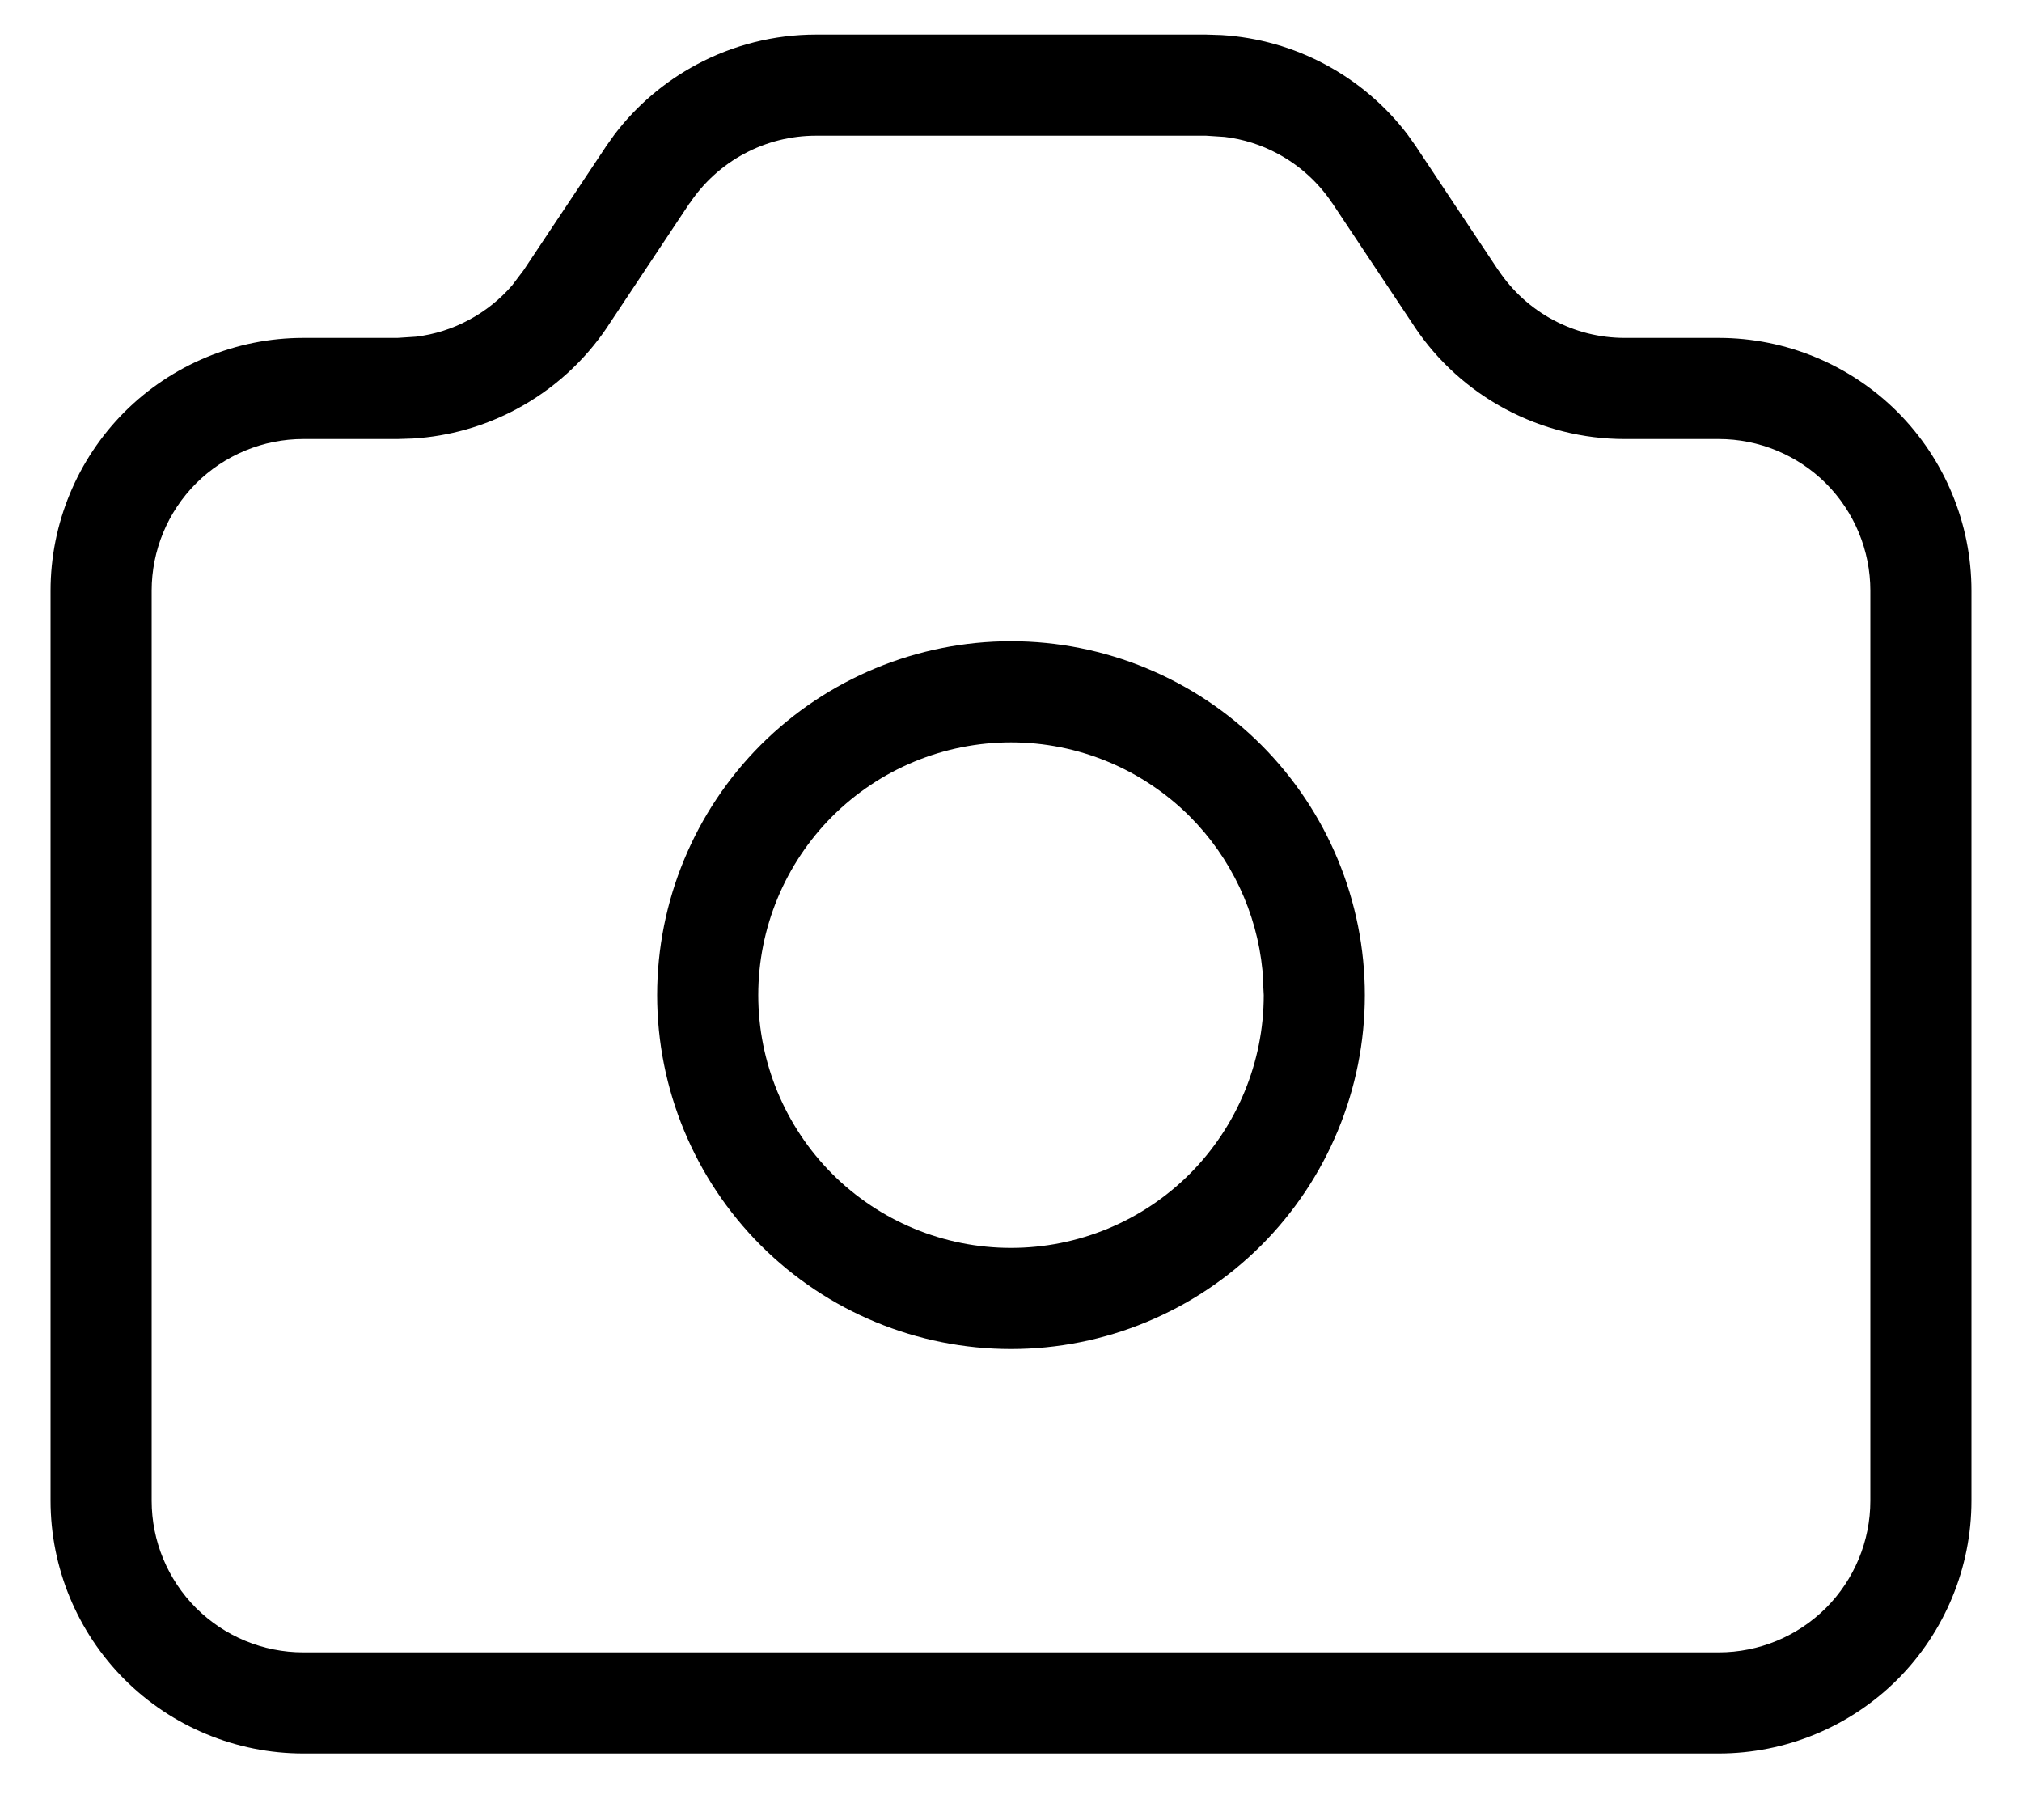
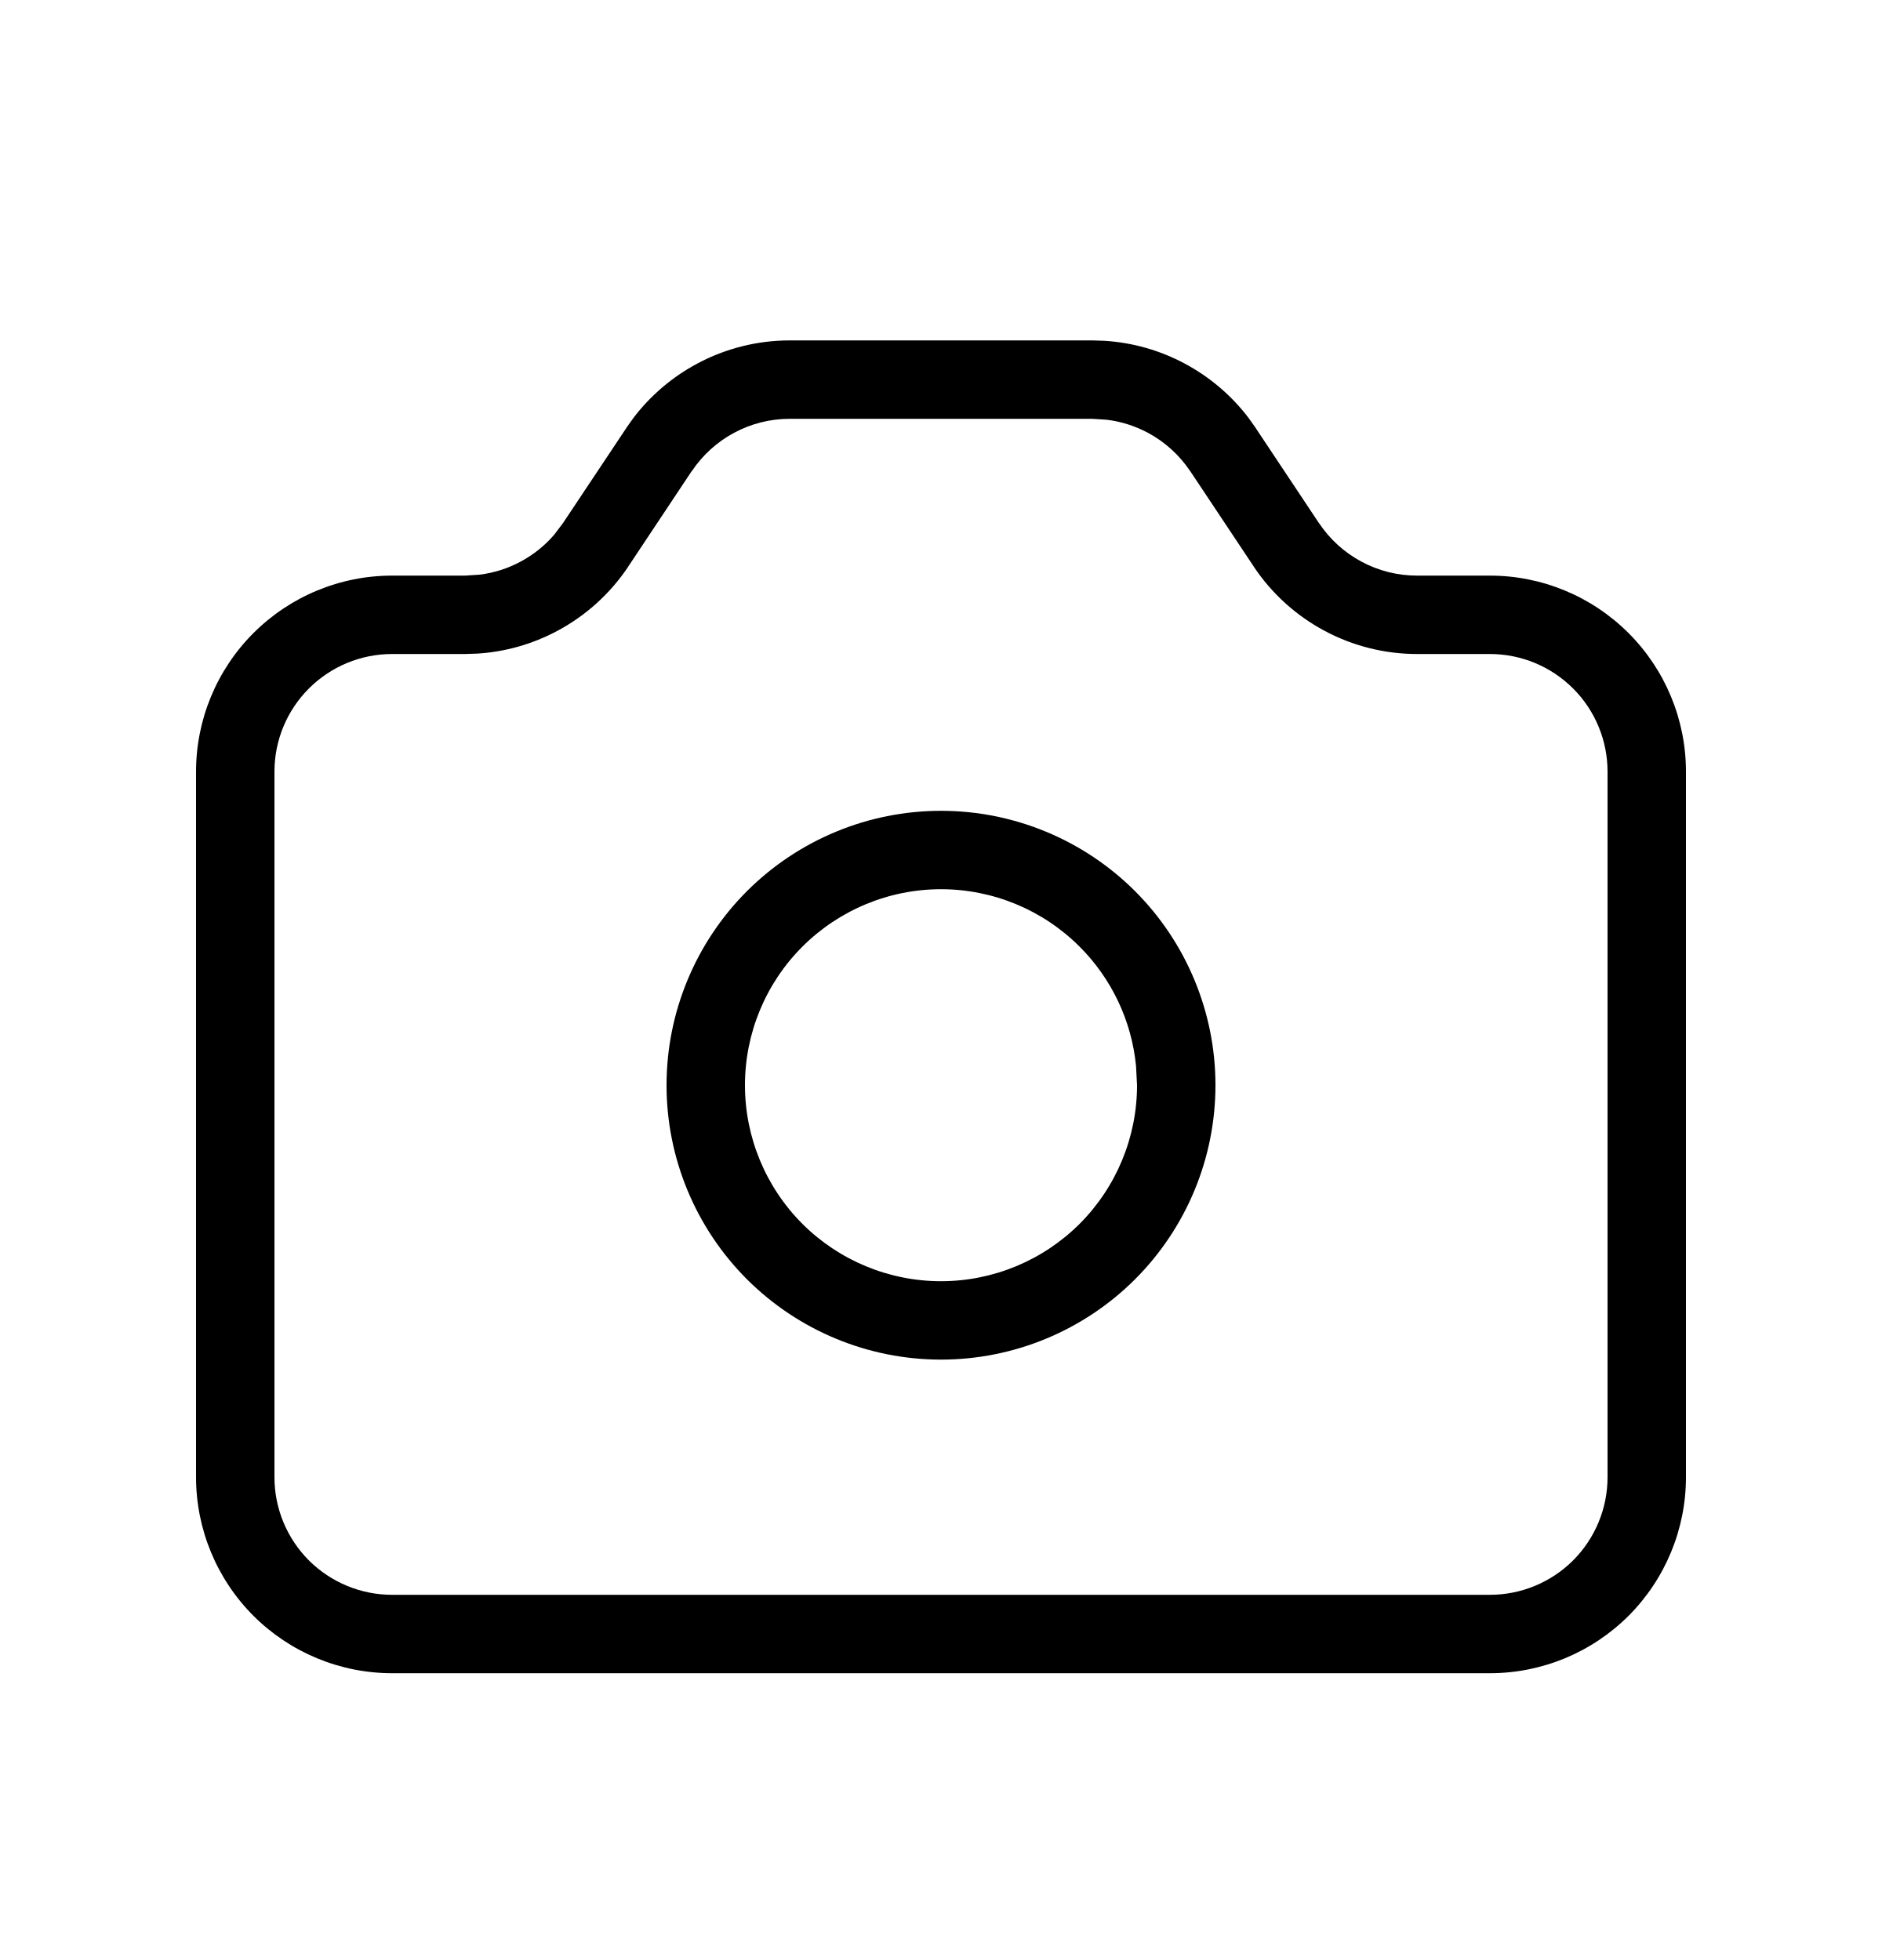
- <svg width="20" height="18" viewBox="0 0 20 18">
-   <path class="i-fill-white" d="M12.084 0.347C12.442 0.369 12.792 0.468 13.109 0.638C13.427 0.808 13.704 1.044 13.921 1.329L14.01 1.454V1.455L14.821 2.674H14.822C14.959 2.879 15.145 3.048 15.362 3.164C15.58 3.281 15.823 3.342 16.07 3.342H17C17.663 3.342 18.299 3.606 18.768 4.074C19.236 4.543 19.5 5.179 19.5 5.842V14.842C19.5 15.505 19.236 16.141 18.768 16.61C18.299 17.078 17.663 17.342 17 17.342H3C2.337 17.342 1.701 17.078 1.232 16.61C0.764 16.141 0.5 15.505 0.5 14.842V5.842C0.5 5.179 0.764 4.543 1.232 4.074C1.701 3.606 2.337 3.342 3 3.342H3.93L4.114 3.33C4.297 3.308 4.474 3.252 4.638 3.164C4.801 3.077 4.946 2.961 5.066 2.822L5.178 2.674L5.99 1.455V1.454L6.079 1.329C6.296 1.044 6.573 0.808 6.891 0.638C7.253 0.444 7.659 0.342 8.07 0.342H11.93L12.084 0.347ZM8.07 1.342C7.823 1.342 7.58 1.403 7.362 1.52C7.145 1.636 6.959 1.805 6.822 2.01L6.821 2.009L6.01 3.229V3.23C5.781 3.572 5.472 3.852 5.109 4.046C4.792 4.216 4.442 4.315 4.084 4.337L3.93 4.342H3C2.602 4.342 2.221 4.5 1.939 4.781C1.658 5.063 1.5 5.444 1.5 5.842V14.842C1.5 15.24 1.658 15.621 1.939 15.903C2.221 16.184 2.602 16.342 3 16.342H17C17.398 16.342 17.779 16.184 18.061 15.903C18.342 15.621 18.5 15.24 18.5 14.842V5.842C18.5 5.444 18.342 5.063 18.061 4.781C17.779 4.5 17.398 4.342 17 4.342H16.07C15.659 4.342 15.254 4.24 14.891 4.046C14.528 3.852 14.219 3.572 13.99 3.23V3.229L13.178 2.009V2.01C13.041 1.805 12.855 1.636 12.638 1.52C12.475 1.432 12.297 1.376 12.114 1.354L11.93 1.342H8.07ZM10 6.342C10.928 6.342 11.818 6.711 12.475 7.367C13.131 8.024 13.5 8.914 13.5 9.842C13.5 10.77 13.131 11.66 12.475 12.317C11.818 12.973 10.928 13.342 10 13.342C9.072 13.342 8.182 12.973 7.525 12.317C6.869 11.66 6.5 10.77 6.5 9.842C6.5 8.914 6.869 8.024 7.525 7.367C8.182 6.711 9.072 6.342 10 6.342ZM10 7.342C9.337 7.342 8.701 7.606 8.232 8.074C7.764 8.543 7.5 9.179 7.5 9.842C7.5 10.505 7.764 11.141 8.232 11.61C8.701 12.079 9.337 12.342 10 12.342C10.663 12.342 11.299 12.079 11.768 11.61C12.236 11.141 12.5 10.505 12.5 9.842L12.487 9.595C12.431 9.023 12.178 8.485 11.768 8.074C11.299 7.606 10.663 7.342 10 7.342Z" />
+ <svg width="24" height="25" viewBox="0 0 24 25">
+   <path class="i-fill-white" d="M14.084 4.347C14.442 4.369 14.792 4.468 15.109 4.638C15.427 4.808 15.704 5.044 15.921 5.329L16.01 5.454V5.455L16.821 6.674H16.822C16.959 6.879 17.145 7.048 17.362 7.164C17.58 7.281 17.823 7.342 18.07 7.342H19C19.663 7.342 20.299 7.606 20.768 8.075C21.236 8.543 21.5 9.179 21.5 9.842V18.842C21.5 19.505 21.236 20.141 20.768 20.61C20.299 21.078 19.663 21.342 19 21.342H5C4.337 21.342 3.701 21.078 3.232 20.61C2.764 20.141 2.5 19.505 2.5 18.842V9.842C2.5 9.179 2.764 8.543 3.232 8.075C3.701 7.606 4.337 7.342 5 7.342H5.93L6.114 7.33C6.297 7.308 6.474 7.252 6.638 7.164C6.801 7.077 6.946 6.961 7.066 6.822L7.178 6.674L7.99 5.455V5.454L8.079 5.329C8.296 5.044 8.573 4.808 8.891 4.638C9.253 4.444 9.659 4.342 10.07 4.342H13.93L14.084 4.347ZM10.07 5.342C9.823 5.342 9.58 5.403 9.362 5.52C9.145 5.636 8.959 5.805 8.822 6.01L8.821 6.009L8.01 7.229V7.23C7.781 7.572 7.472 7.852 7.109 8.046C6.792 8.216 6.442 8.315 6.084 8.337L5.93 8.342H5C4.602 8.342 4.221 8.5 3.939 8.782C3.658 9.063 3.5 9.444 3.5 9.842V18.842C3.5 19.24 3.658 19.621 3.939 19.903C4.221 20.184 4.602 20.342 5 20.342H19C19.398 20.342 19.779 20.184 20.061 19.903C20.342 19.621 20.5 19.24 20.5 18.842V9.842C20.5 9.444 20.342 9.063 20.061 8.782C19.779 8.5 19.398 8.342 19 8.342H18.07C17.659 8.342 17.253 8.24 16.891 8.046C16.528 7.852 16.219 7.572 15.99 7.23V7.229L15.178 6.009V6.01C15.041 5.805 14.855 5.636 14.638 5.52C14.475 5.433 14.297 5.376 14.114 5.354L13.93 5.342H10.07ZM12 10.342C12.928 10.342 13.818 10.711 14.475 11.367C15.131 12.024 15.5 12.914 15.5 13.842C15.5 14.77 15.131 15.66 14.475 16.317C13.818 16.973 12.928 17.342 12 17.342C11.072 17.342 10.182 16.973 9.525 16.317C8.869 15.66 8.5 14.77 8.5 13.842C8.5 12.914 8.869 12.024 9.525 11.367C10.182 10.711 11.072 10.342 12 10.342ZM12 11.342C11.337 11.342 10.701 11.606 10.232 12.075C9.764 12.543 9.5 13.179 9.5 13.842C9.5 14.505 9.764 15.141 10.232 15.61C10.701 16.078 11.337 16.342 12 16.342C12.663 16.342 13.299 16.078 13.768 15.61C14.236 15.141 14.5 14.505 14.5 13.842L14.487 13.595C14.431 13.023 14.178 12.485 13.768 12.075C13.299 11.606 12.663 11.342 12 11.342Z" />
</svg>
